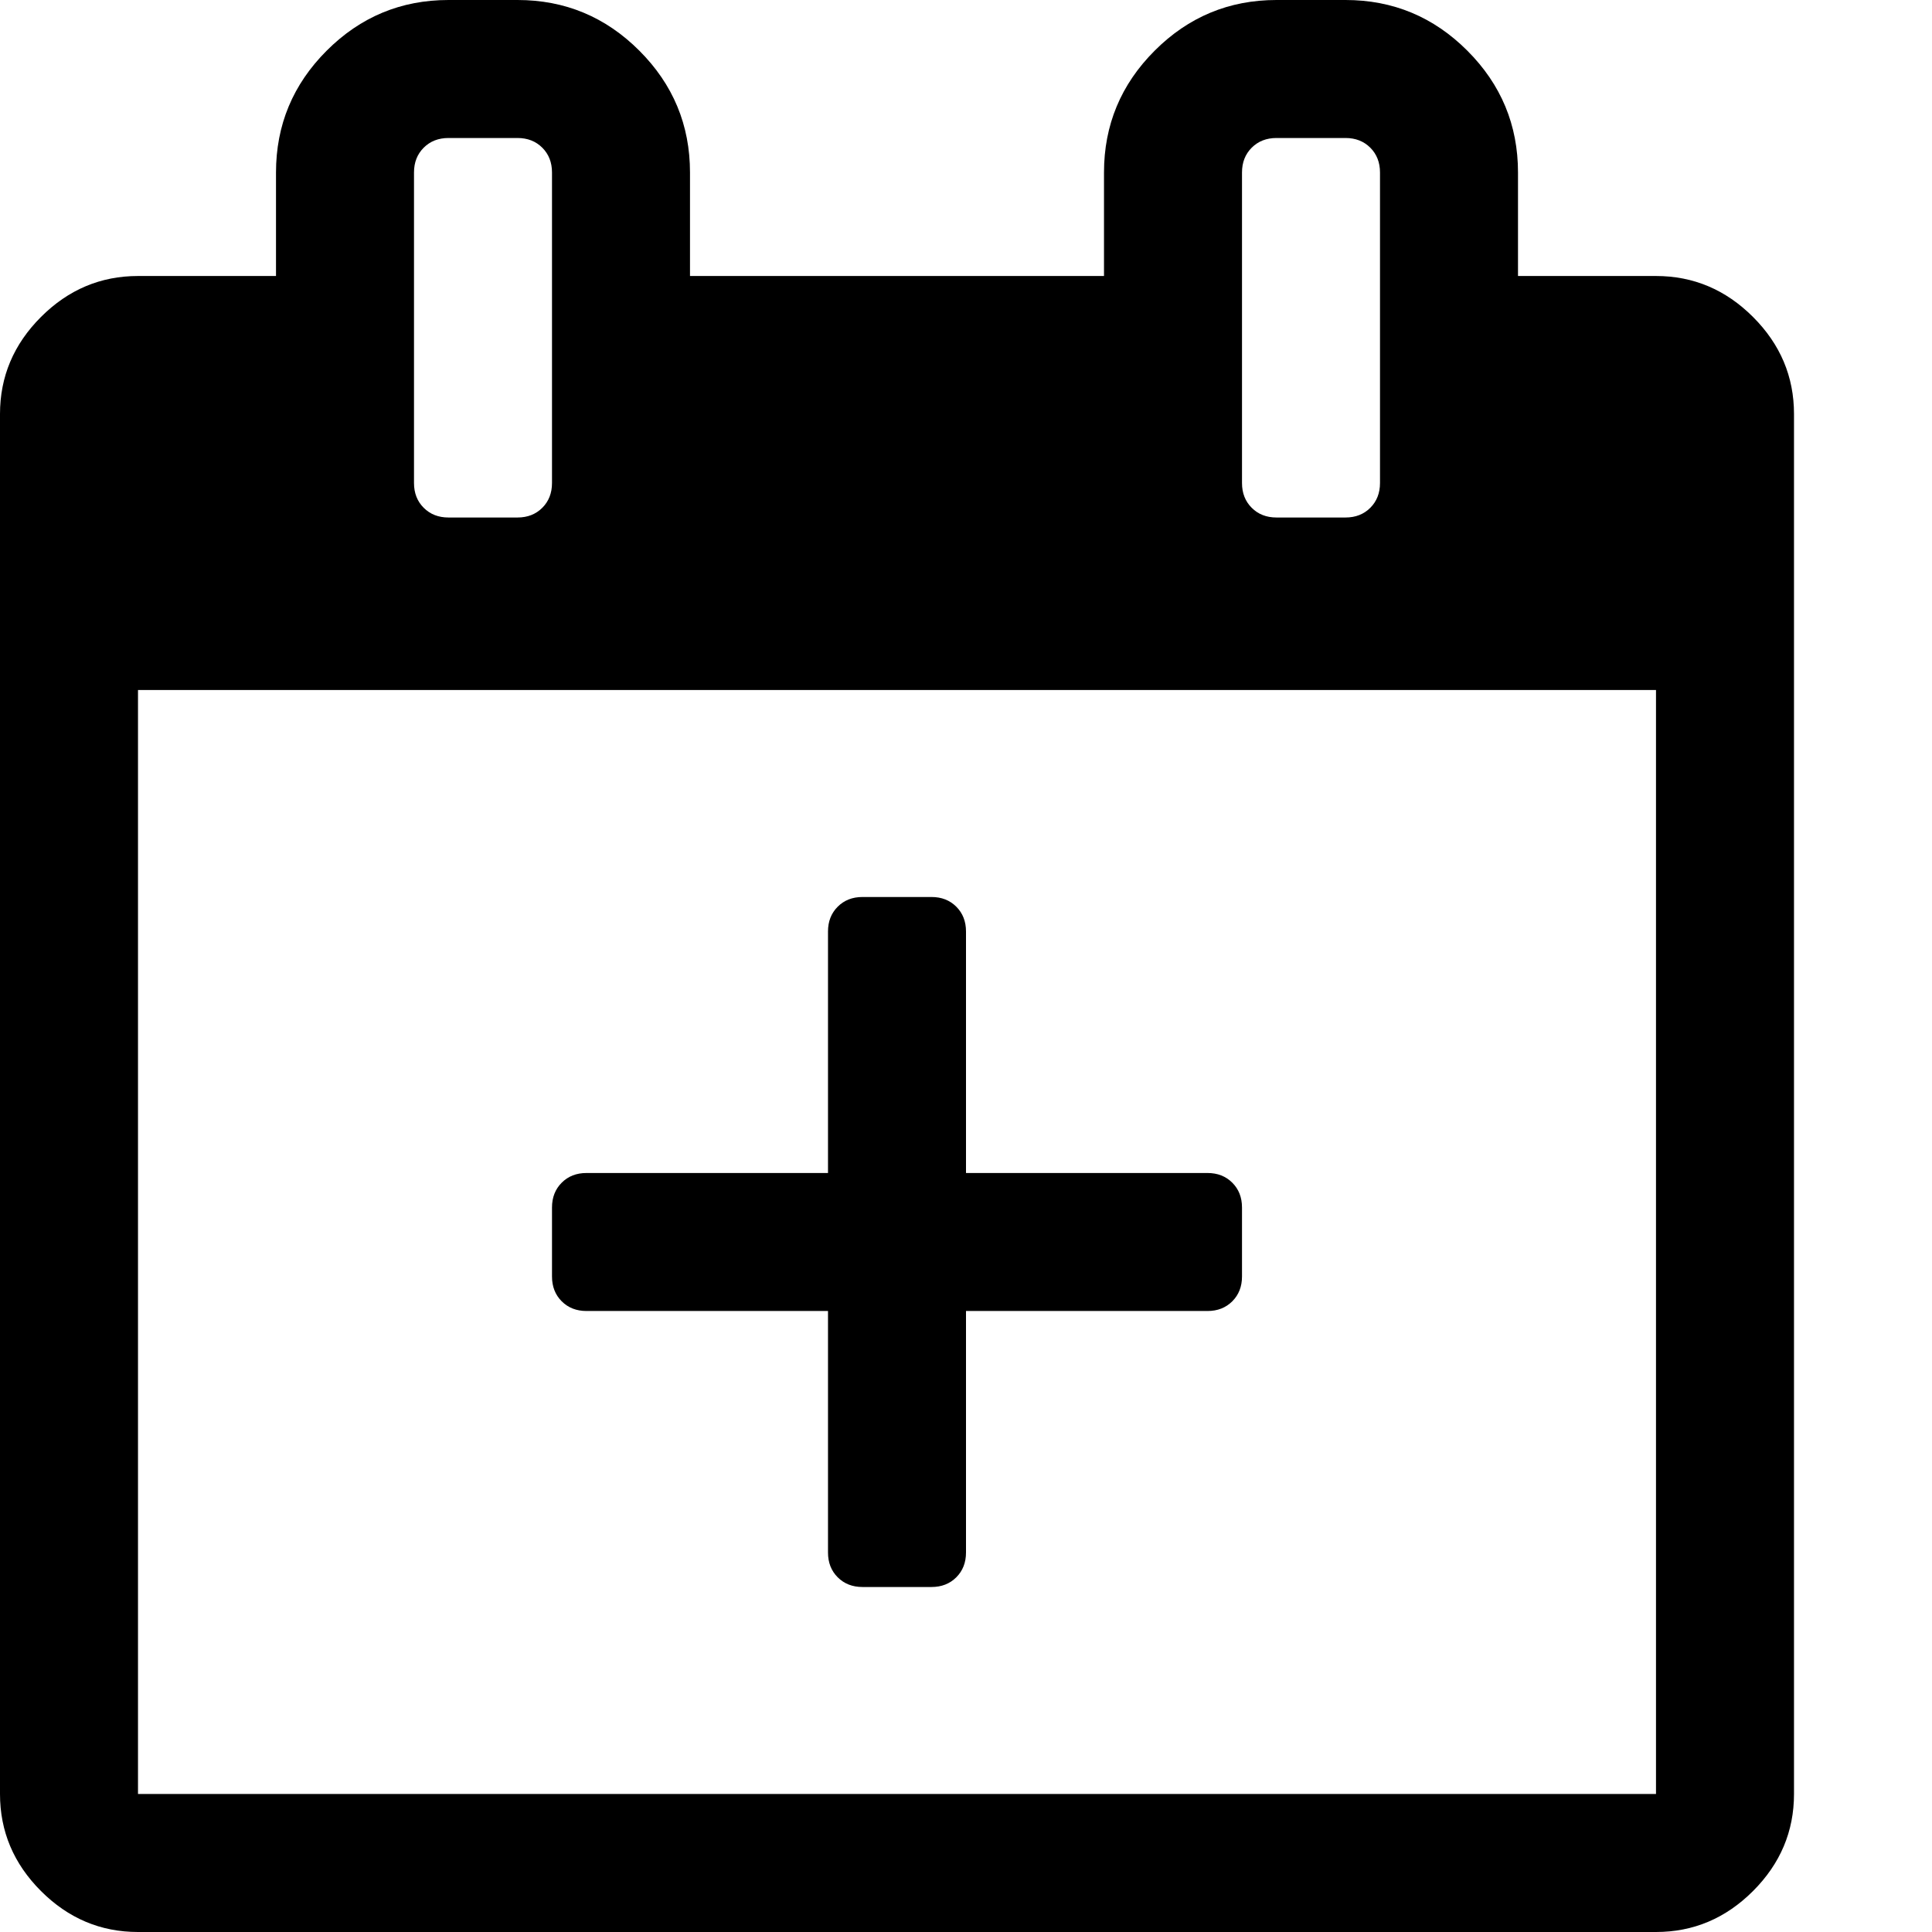
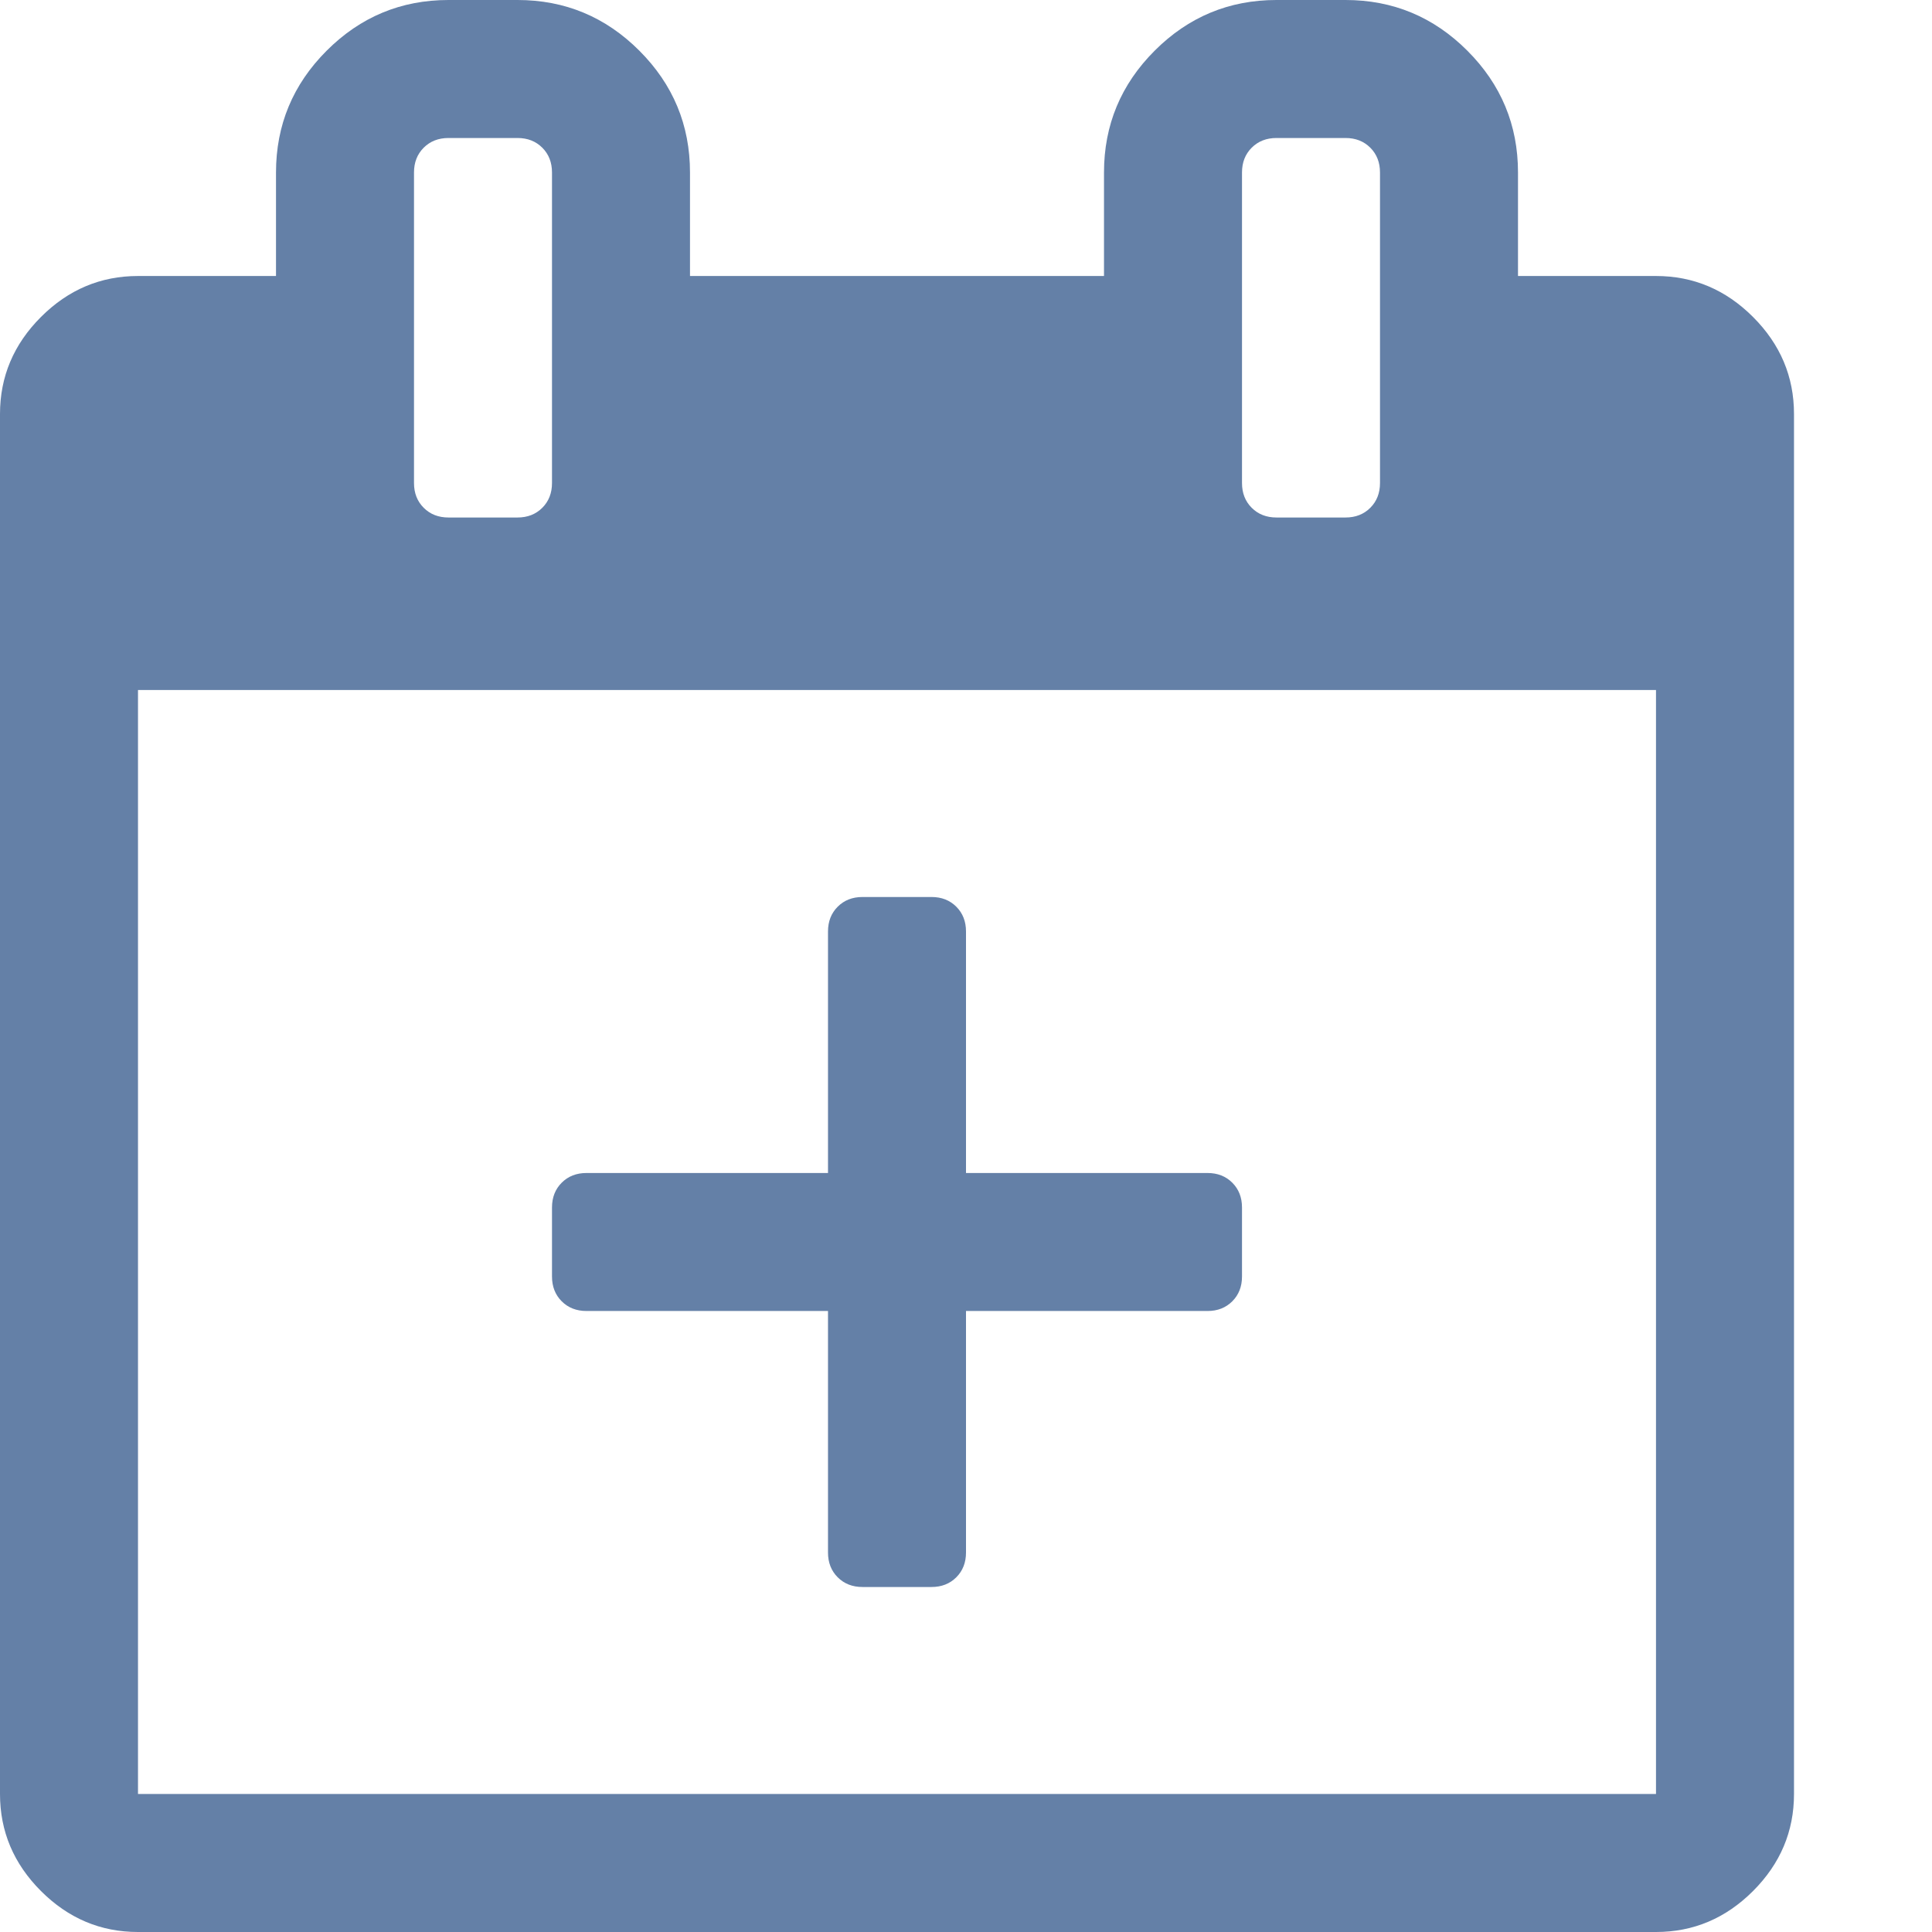
- <svg xmlns="http://www.w3.org/2000/svg" width="1792" height="1792" viewBox="0 0 1792 1792">
+ <svg xmlns="http://www.w3.org/2000/svg" width="1792" height="1792" viewBox="0 0 1792 1792" fill="rgb(100,128,167)">
  <path d="M1536 256q52 0 90 38t38 90v1280q0 52-38 90t-90 38h-1408q-52 0-90-38t-38-90v-1280q0-52 38-90t90-38h128v-96q0-66 47-113t113-47h64q66 0 113 47t47 113v96h384v-96q0-66 47-113t113-47h64q66 0 113 47t47 113v96h128zm-384-96v288q0 14 9 23t23 9h64q14 0 23-9t9-23v-288q0-14-9-23t-23-9h-64q-14 0-23 9t-9 23zm-768 0v288q0 14 9 23t23 9h64q14 0 23-9t9-23v-288q0-14-9-23t-23-9h-64q-14 0-23 9t-9 23zm1152 1504v-1024h-1408v1024h1408zm-640-576h224q14 0 23 9t9 23v64q0 14-9 23t-23 9h-224v224q0 14-9 23t-23 9h-64q-14 0-23-9t-9-23v-224h-224q-14 0-23-9t-9-23v-64q0-14 9-23t23-9h224v-224q0-14 9-23t23-9h64q14 0 23 9t9 23v224z" />
</svg>
